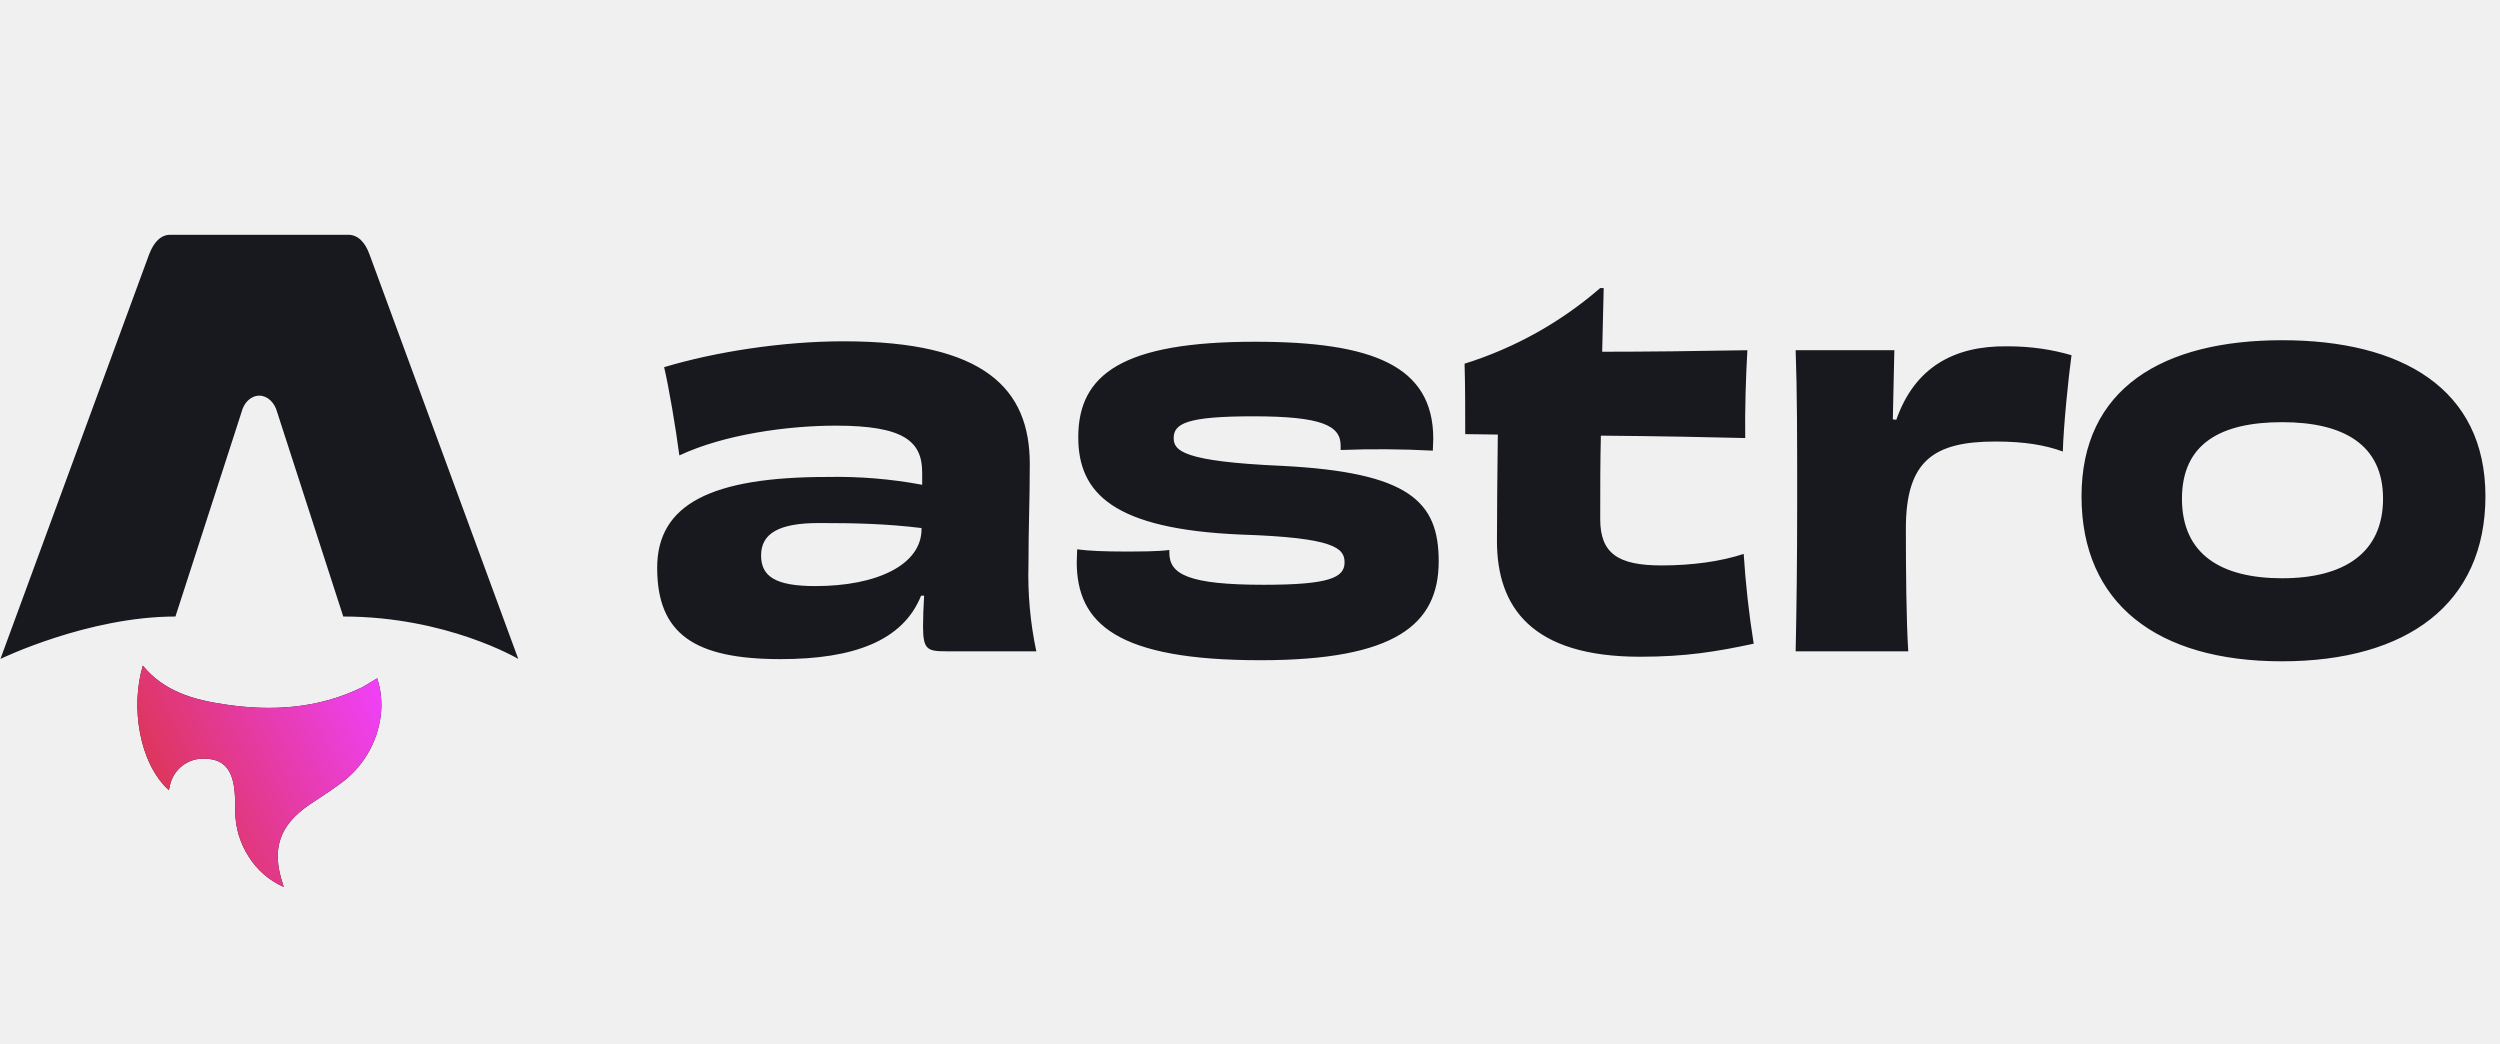
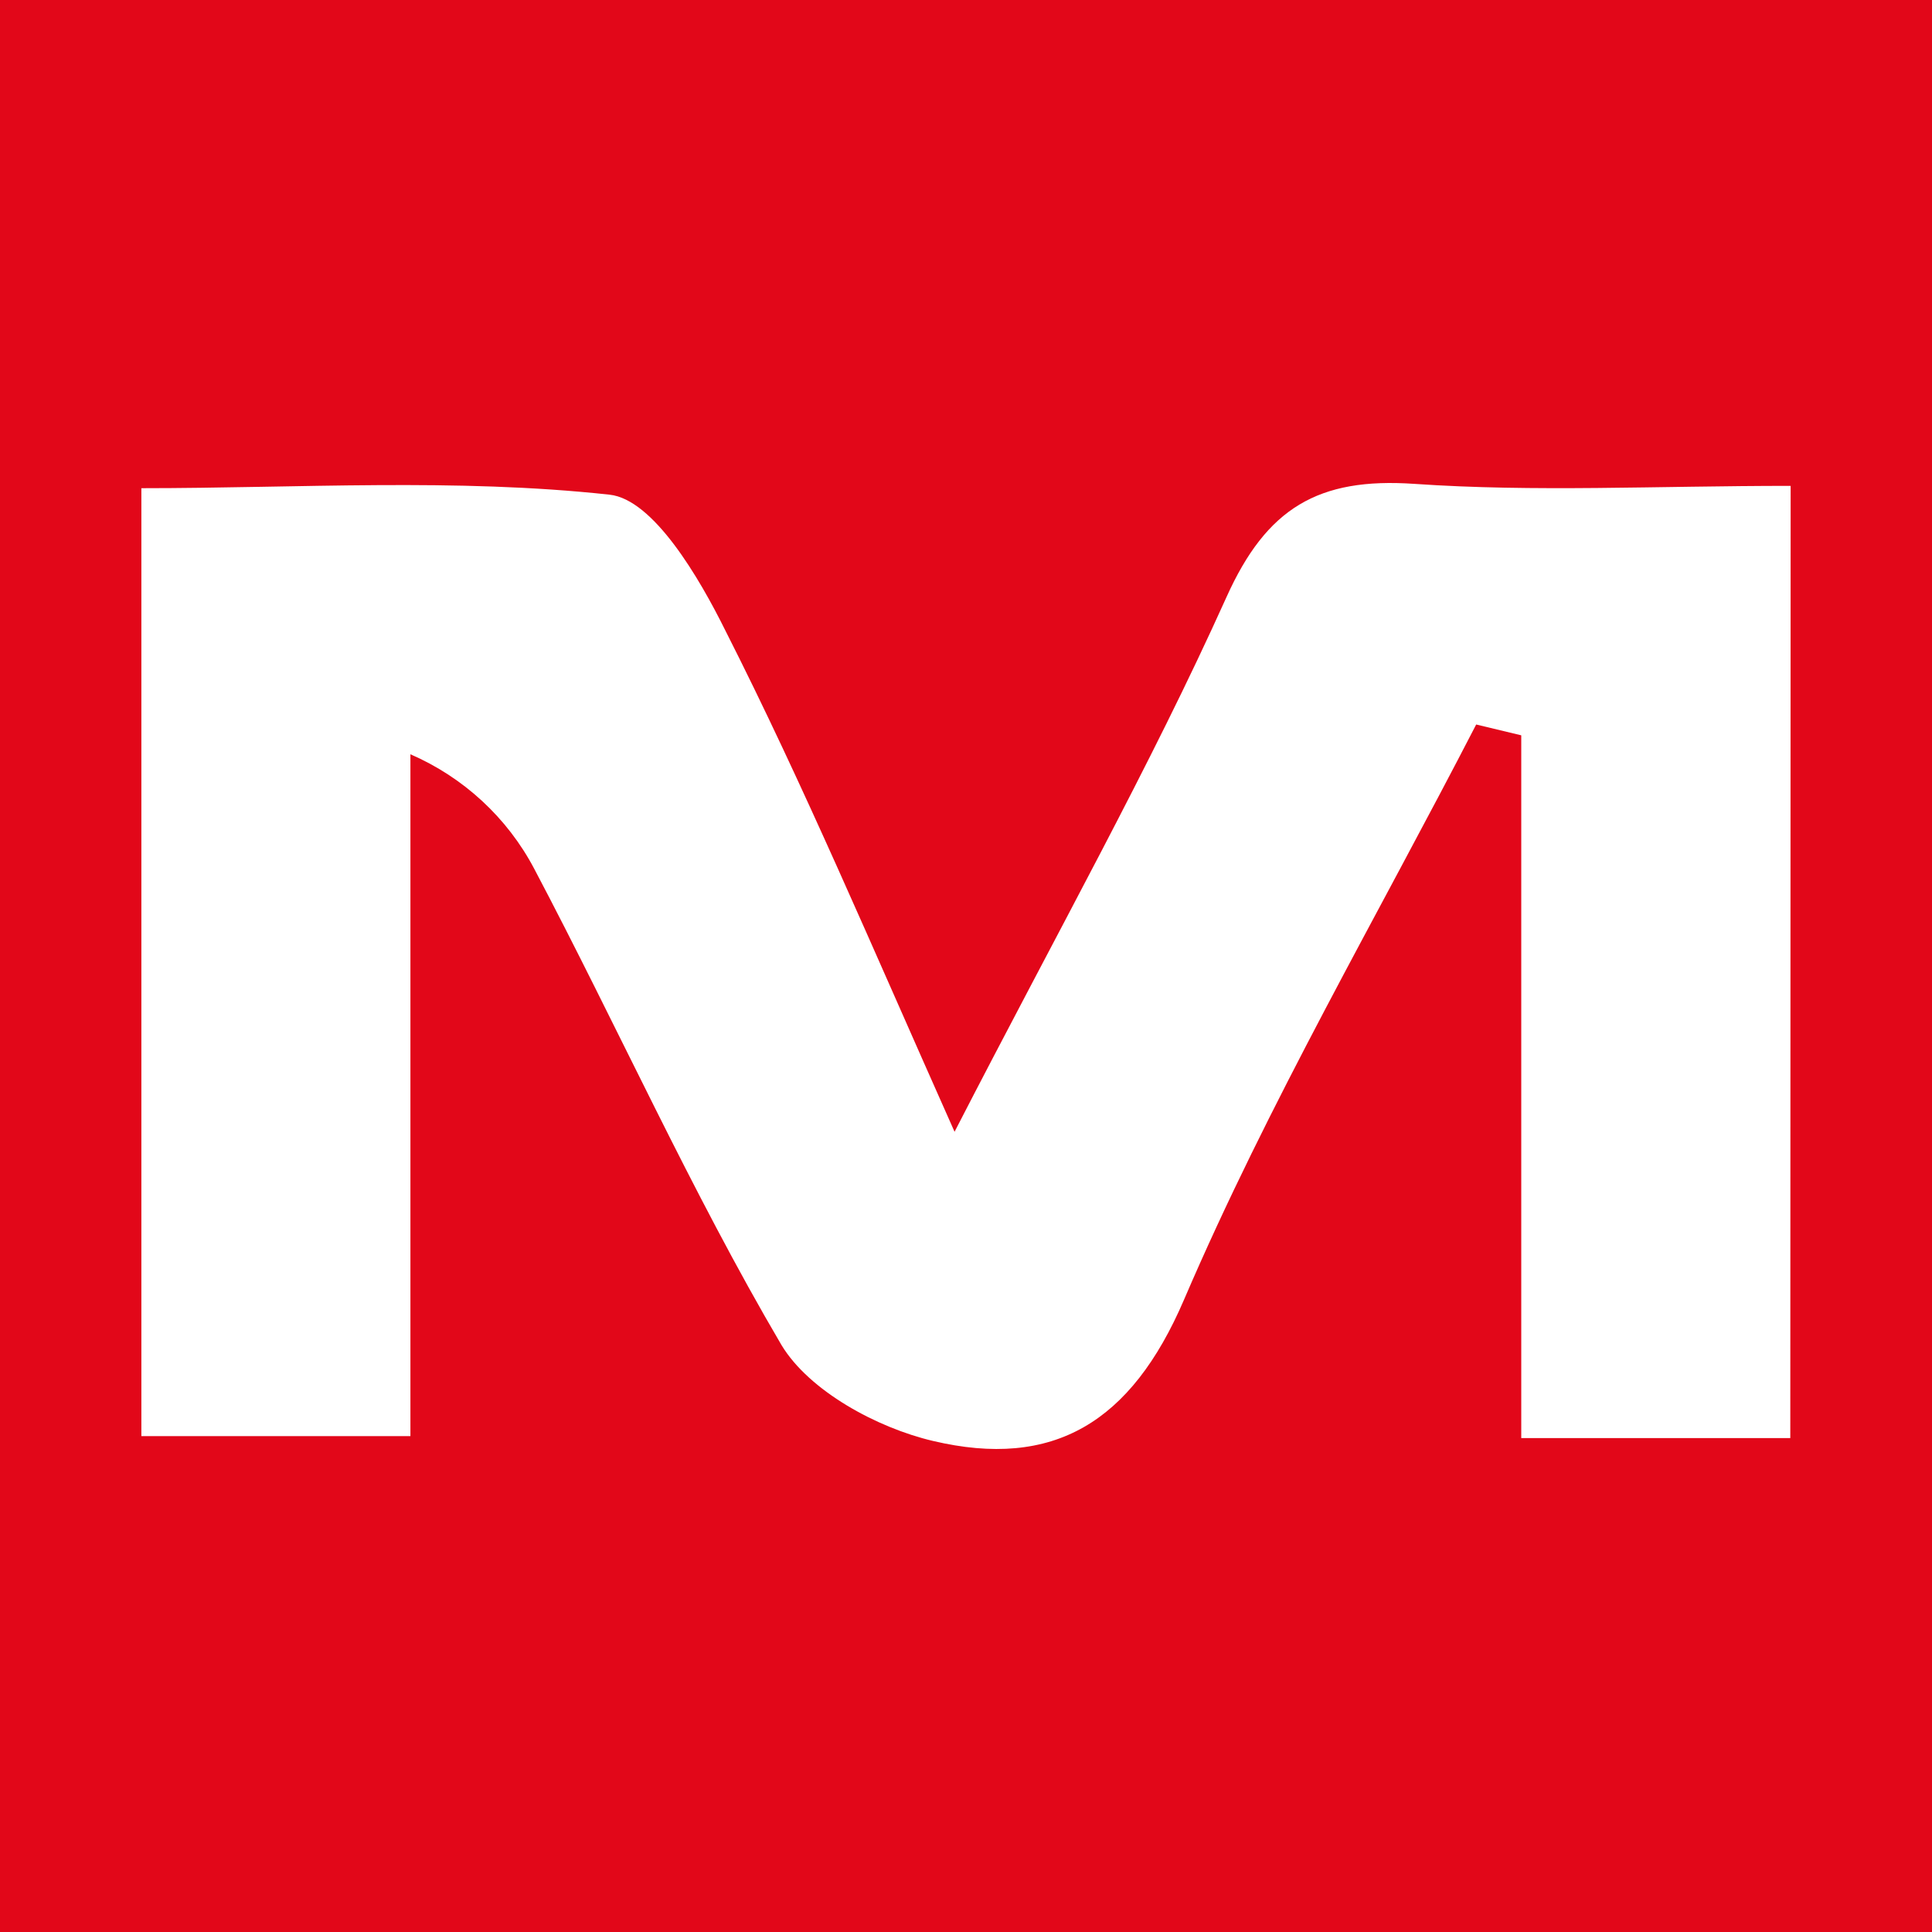
- <svg xmlns="http://www.w3.org/2000/svg" fill="none" width="115" height="48">
-   <path fill="#17191E" d="M7.77 36.35C6.4 35.11 6 32.51 6.57 30.62c.99 1.2 2.35 1.57 3.75 1.78 2.18.33 4.31.2 6.33-.78.23-.12.44-.27.7-.42.18.55.23 1.1.17 1.67a4.56 4.56 0 0 1-1.94 3.23c-.43.32-.9.61-1.34.91-1.38.94-1.76 2.03-1.24 3.62l.05.17a3.63 3.63 0 0 1-1.6-1.38 3.87 3.87 0 0 1-.63-2.1c0-.37 0-.74-.05-1.1-.13-.9-.55-1.3-1.33-1.32a1.56 1.56 0 0 0-1.63 1.26c0 .06-.03.12-.05.2Z" />
-   <path fill="url(#a)" d="M7.77 36.35C6.4 35.11 6 32.51 6.57 30.62c.99 1.2 2.35 1.57 3.75 1.78 2.18.33 4.31.2 6.33-.78.23-.12.44-.27.7-.42.18.55.23 1.1.17 1.67a4.56 4.56 0 0 1-1.94 3.23c-.43.32-.9.61-1.34.91-1.38.94-1.76 2.03-1.24 3.62l.05.17a3.63 3.63 0 0 1-1.6-1.38 3.87 3.87 0 0 1-.63-2.1c0-.37 0-.74-.05-1.1-.13-.9-.55-1.3-1.33-1.32a1.56 1.56 0 0 0-1.63 1.26c0 .06-.03.12-.05.2Z" />
-   <path fill="#17191E" d="M.02 30.31s4.02-1.95 8.05-1.95l3.04-9.4c.11-.45.44-.76.82-.76.37 0 .7.31.82.76l3.04 9.4c4.77 0 8.05 1.95 8.05 1.95L17 11.71c-.2-.56-.53-.91-.98-.91H7.83c-.44 0-.76.35-.97.9L.02 30.31Zm42.37-5.97c0 1.64-2.05 2.62-4.88 2.62-1.85 0-2.5-.45-2.5-1.41 0-1 .8-1.49 2.65-1.49 1.67 0 3.09.03 4.73.23v.05Zm.03-2.04a21.37 21.37 0 0 0-4.37-.36c-5.32 0-7.82 1.25-7.82 4.18 0 3.04 1.71 4.2 5.68 4.2 3.35 0 5.63-.84 6.46-2.92h.14c-.03.5-.05 1-.05 1.4 0 1.07.18 1.16 1.06 1.16h4.15a16.9 16.9 0 0 1-.36-4c0-1.67.06-2.93.06-4.62 0-3.45-2.07-5.64-8.56-5.64-2.8 0-5.9.48-8.26 1.19.22.93.54 2.83.7 4.06 2.04-.96 4.95-1.37 7.2-1.37 3.11 0 3.97.71 3.97 2.15v.57Zm11.37 3c-.56.07-1.33.07-2.12.07-.83 0-1.6-.03-2.12-.1l-.02.58c0 2.85 1.87 4.52 8.45 4.52 6.2 0 8.2-1.64 8.2-4.55 0-2.74-1.33-4.09-7.2-4.39-4.58-.2-4.99-.7-4.99-1.28 0-.66.59-1 3.65-1 3.18 0 4.03.43 4.03 1.35v.2a46.13 46.13 0 0 1 4.24.03l.02-.55c0-3.36-2.8-4.46-8.2-4.46-6.08 0-8.13 1.49-8.13 4.39 0 2.6 1.64 4.23 7.48 4.48 4.3.14 4.77.62 4.77 1.28 0 .7-.7 1.03-3.71 1.03-3.47 0-4.35-.48-4.35-1.47v-.13Zm19.82-12.05a17.5 17.5 0 0 1-6.24 3.48c.03.84.03 2.4.03 3.24l1.5.02c-.02 1.63-.04 3.6-.04 4.9 0 3.04 1.6 5.32 6.58 5.32 2.1 0 3.5-.23 5.23-.6a43.77 43.77 0 0 1-.46-4.13c-1.03.34-2.34.53-3.78.53-2 0-2.82-.55-2.82-2.13 0-1.37 0-2.65.03-3.84 2.57.02 5.13.07 6.64.11-.02-1.18.03-2.9.1-4.04-2.2.04-4.65.07-6.68.07l.07-2.93h-.16Zm13.46 6.04a767.33 767.33 0 0 1 .07-3.18H82.6c.07 1.96.07 3.98.07 6.92 0 2.95-.03 4.99-.07 6.93h5.18c-.09-1.37-.11-3.68-.11-5.65 0-3.1 1.26-4 4.12-4 1.33 0 2.28.16 3.1.46.03-1.16.26-3.43.4-4.43-.86-.25-1.81-.41-2.96-.41-2.46-.03-4.26.98-5.1 3.38l-.17-.02Zm22.55 3.65c0 2.5-1.8 3.66-4.64 3.66-2.81 0-4.61-1.1-4.61-3.66s1.82-3.52 4.61-3.52c2.82 0 4.64 1.03 4.64 3.52Zm4.71-.11c0-4.96-3.87-7.18-9.35-7.18-5.5 0-9.23 2.22-9.23 7.18 0 4.94 3.49 7.59 9.21 7.59 5.77 0 9.37-2.65 9.37-7.6Z" />
-   <defs>
-     <linearGradient id="a" x1="6.33" x2="19.43" y1="40.8" y2="34.6" gradientUnits="userSpaceOnUse">
-       <stop stop-color="#D83333" />
-       <stop offset="1" stop-color="#F041FF" />
-     </linearGradient>
-   </defs>
+ <svg xmlns="http://www.w3.org/2000/svg" width="164" height="164" viewBox="0 0 164 164" fill="none">
+   <rect width="164" height="164" fill="#E20719" />
+   <path d="M151.971 122.074H129.133V62.418L125.308 61.5C116.929 77.749 107.679 93.615 100.499 110.344C96.017 120.776 89.408 124.728 79.188 122.314C74.449 121.199 68.697 118.079 66.341 114.183C58.648 101.097 52.438 87.178 45.344 73.739C43.062 69.414 39.356 65.988 34.839 64.027V121.905H12V41.441C25.375 41.441 38.678 40.566 51.739 41.991C55.465 42.387 59.361 49.05 61.588 53.553C68.183 66.568 73.892 80.064 81.029 96.072C89.837 78.948 97.616 65.1 104.111 50.687C107.508 43.135 111.89 40.509 120.069 41.074C130.275 41.78 140.566 41.243 152 41.243L151.971 122.074Z" fill="white" />
</svg>
